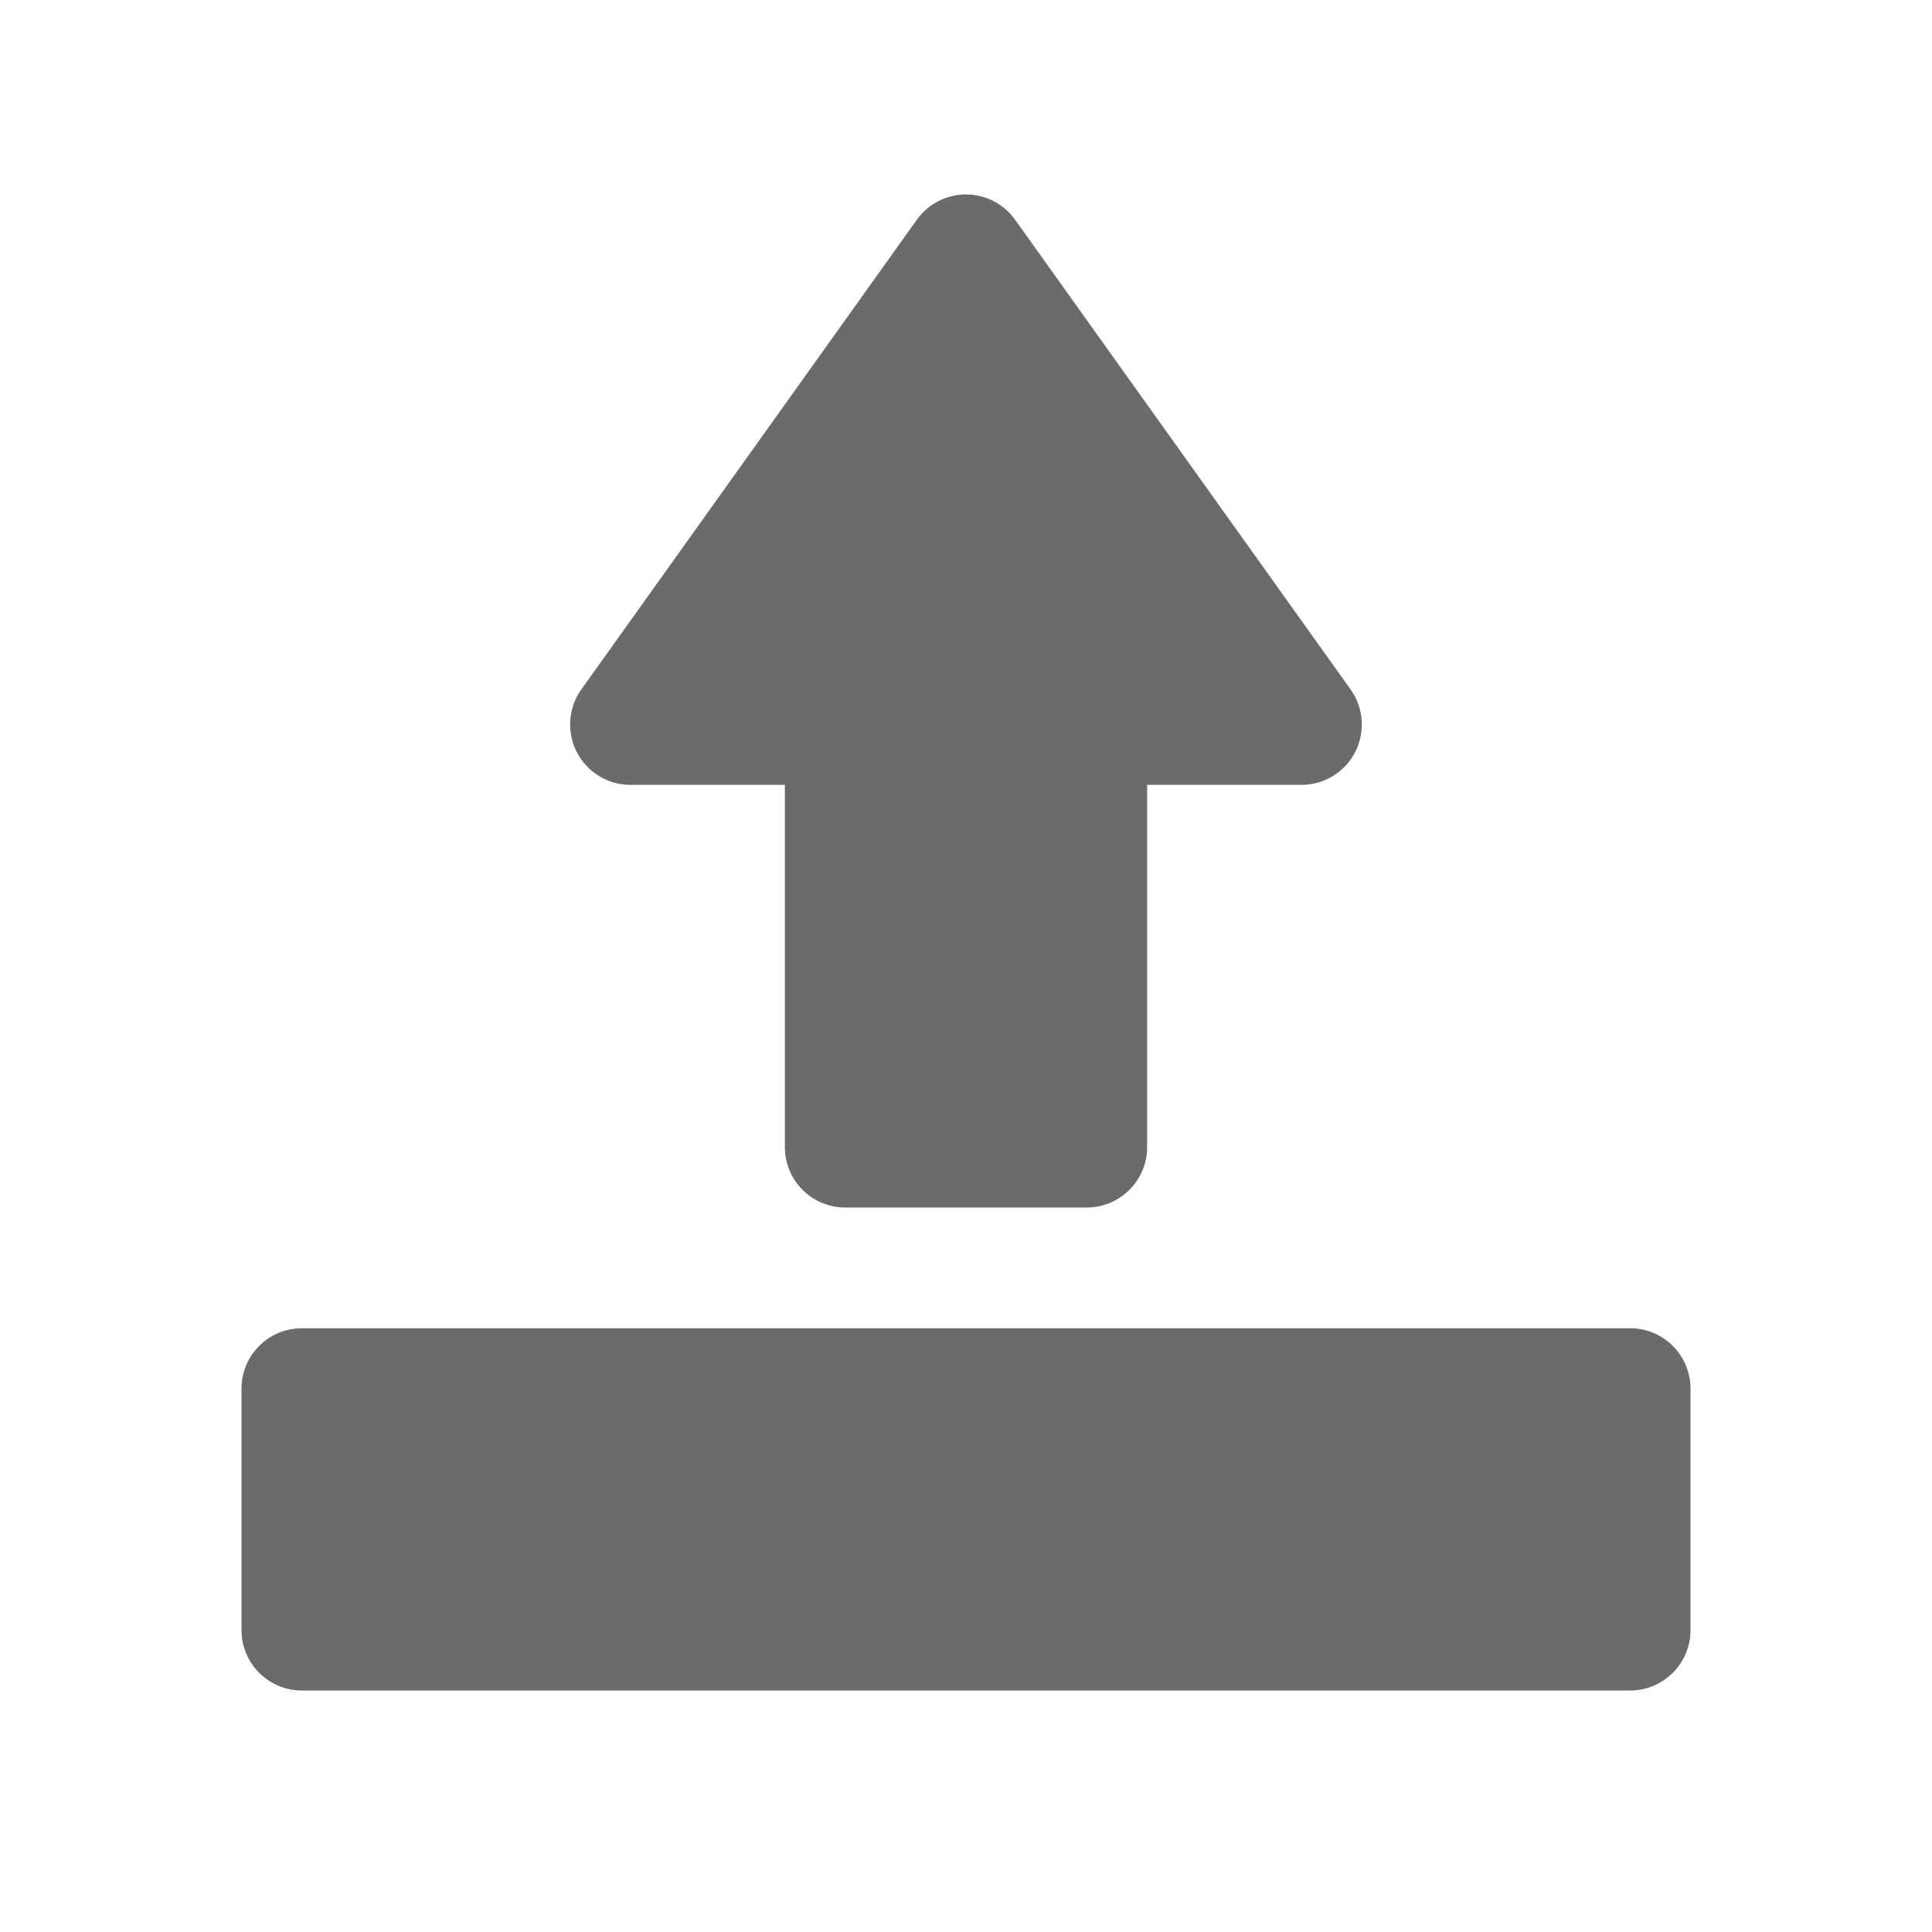
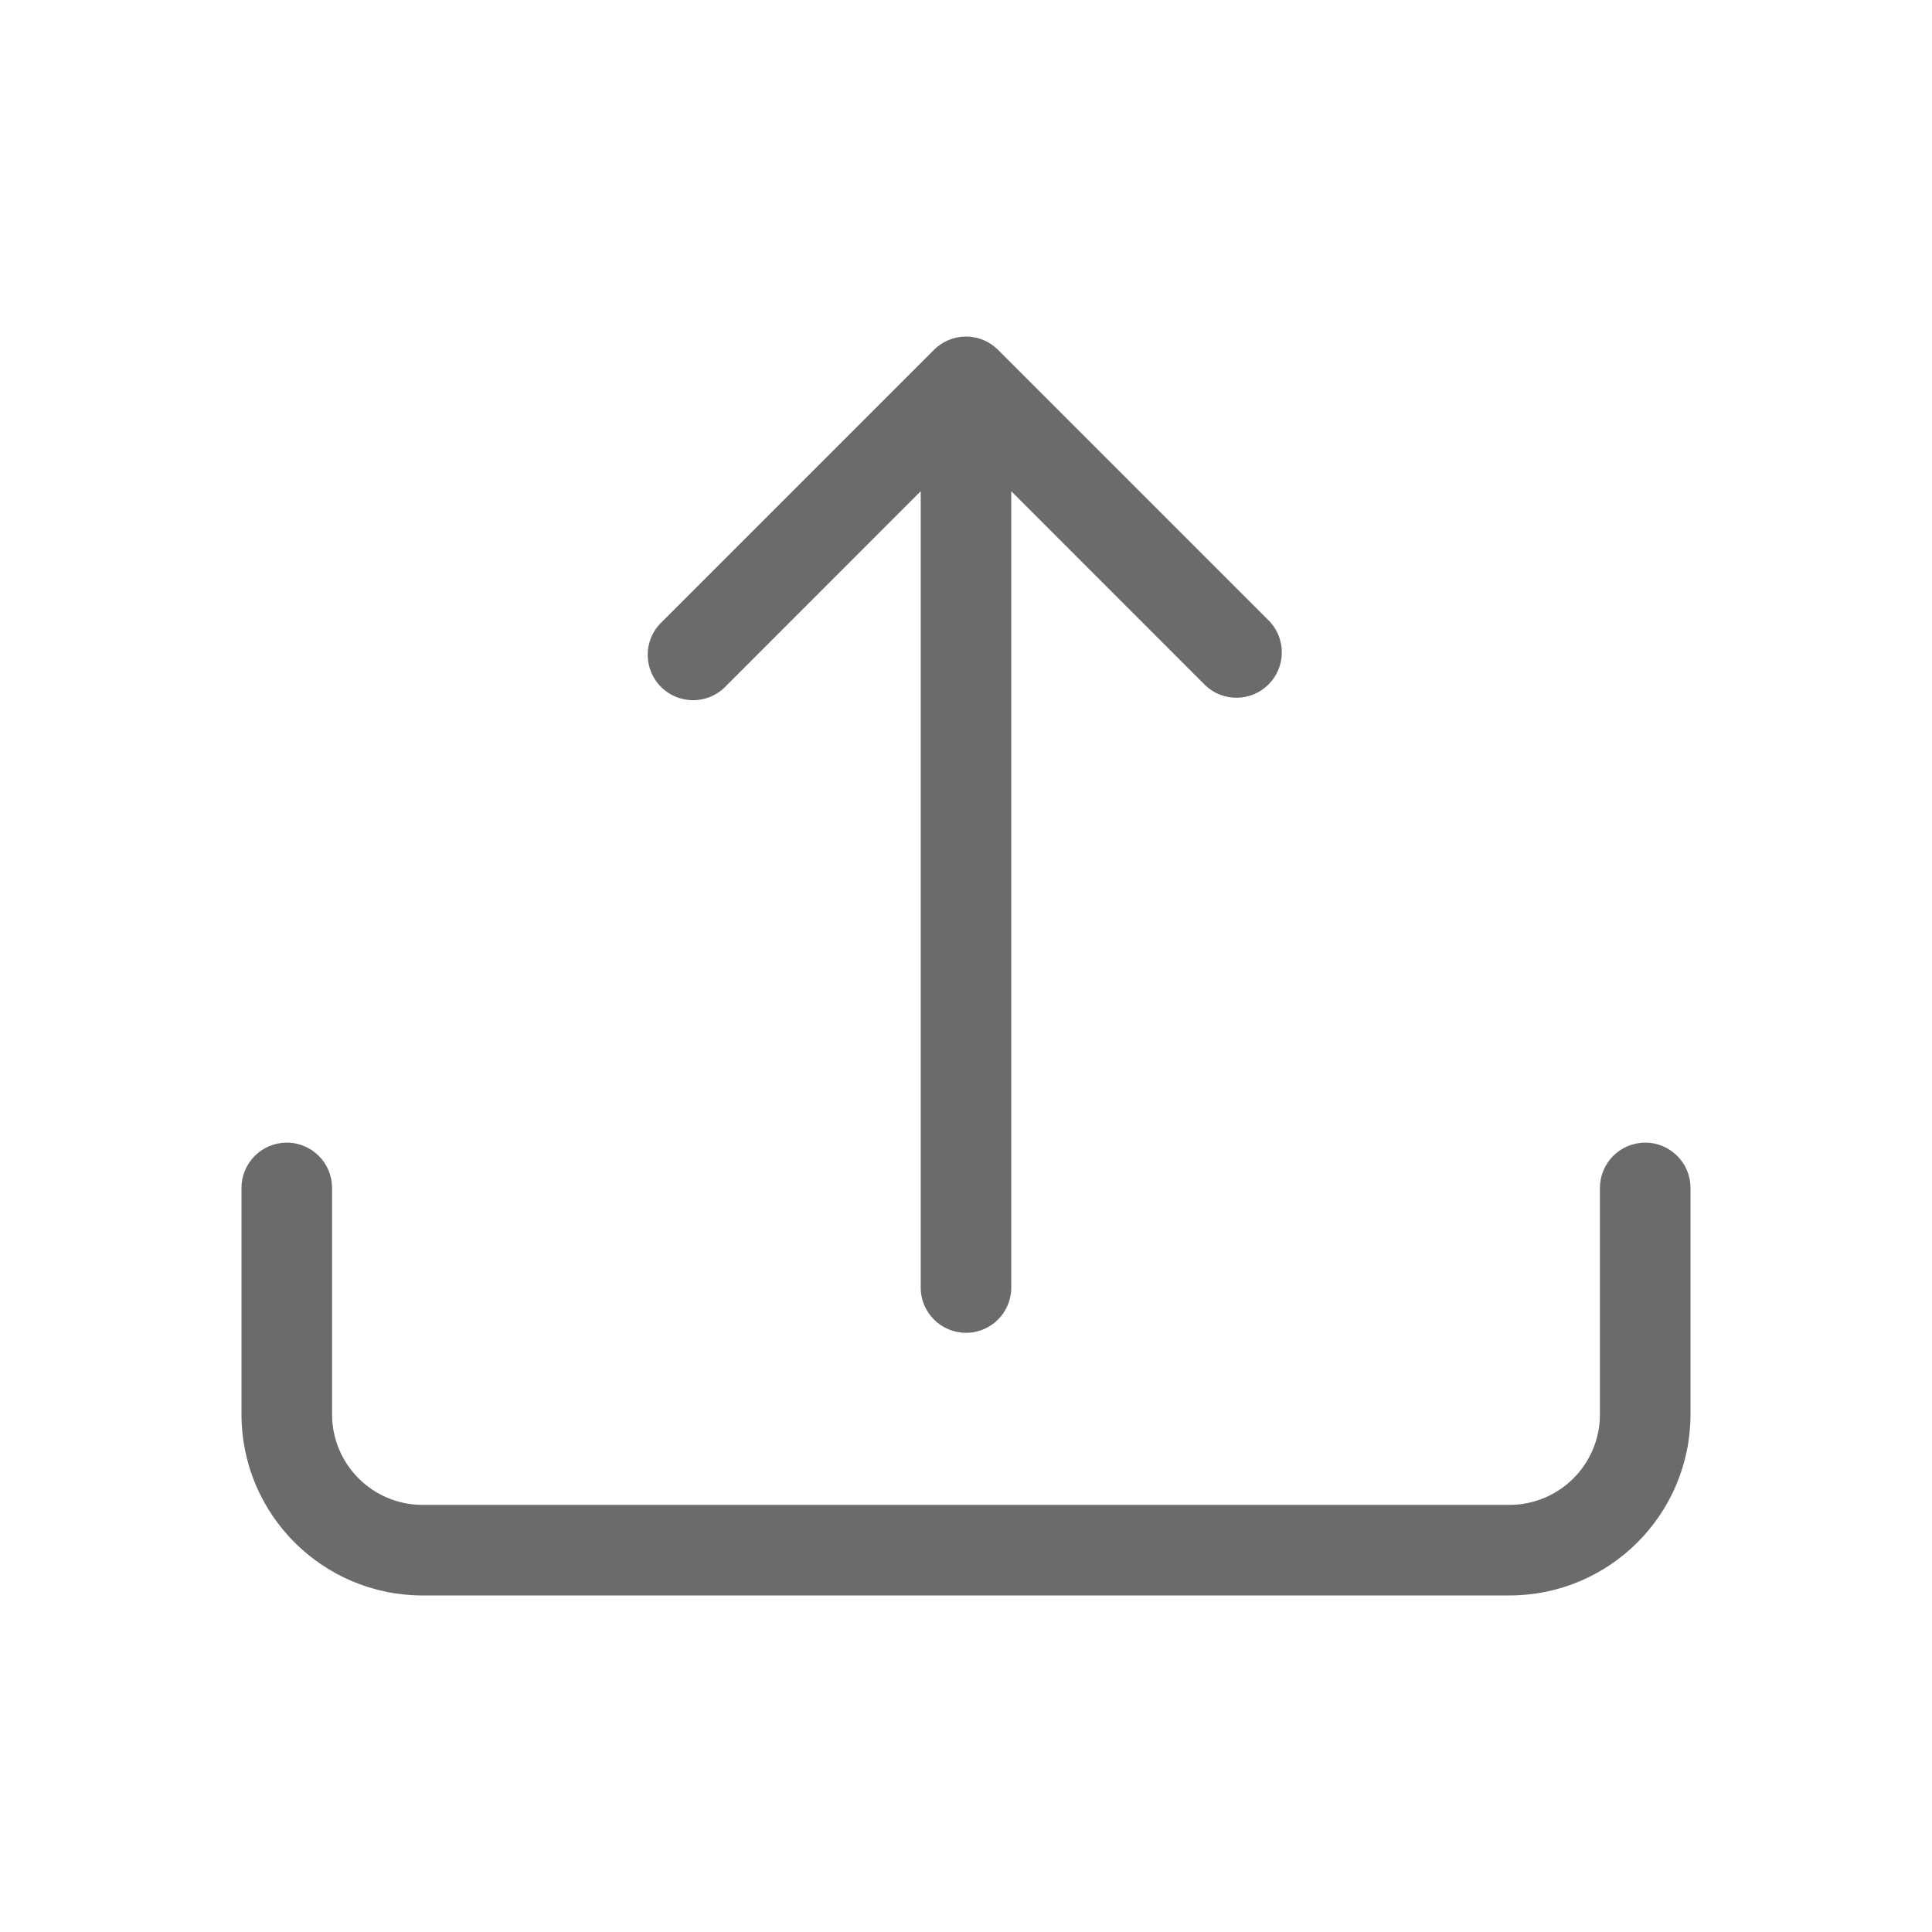
- <svg xmlns="http://www.w3.org/2000/svg" id="glyphicons-basic" viewBox="0 0 32 32" version="1.1">
-   <defs id="defs1" />
-   <path id="open" d="M9.629,11.419l5.557-7.78a1,1,0,0,1,1.627,0l5.557,7.78A1,1,0,0,1,21.557,13H19v6a1,1,0,0,1-1,1H14a1,1,0,0,1-1-1V13H10.443A1,1,0,0,1,9.629,11.419ZM27,22H5a1,1,0,0,0-1,1v4a1,1,0,0,0,1,1H27a1,1,0,0,0,1-1V23A1,1,0,0,0,27,22Z" style="fill:#6b6b6c;fill-opacity:1" />
+ <svg xmlns="http://www.w3.org/2000/svg" width="32" height="32" fill="currentColor" class="bi bi-upload" viewBox="0 0 32 32" version="1.1" id="svg2">
+   <defs id="defs2" />
+   <g id="g2" transform="matrix(1.5,0,0,1.5,4,4.07567)" style="fill:#6b6b6b;fill-opacity:1">
+     <path d="M 0.5,9.9 A 0.5,0.5 0 0 1 1,10.4 v 2.5 a 1,1 0 0 0 1,1 h 12 a 1,1 0 0 0 1,-1 v -2.5 a 0.5,0.5 0 0 1 1,0 v 2.5 a 2,2 0 0 1 -2,2 H 2 a 2,2 0 0 1 -2,-2 V 10.4 A 0.5,0.5 0 0 1 0.5,9.9" id="path1" style="fill:#6b6b6b;fill-opacity:1" />
+     <path d="m 7.646,1.146 a 0.5,0.5 0 0 1 0.708,0 l 3,3 A 0.501,0.501 0 0 1 10.646,4.854 L 8.5,2.707 V 11.5 a 0.5,0.5 0 0 1 -1,0 V 2.707 L 5.354,4.854 A 0.501,0.501 0 1 1 4.646,4.146 Z" id="path2" style="fill:#6b6b6b;fill-opacity:1" />
+   </g>
</svg>
